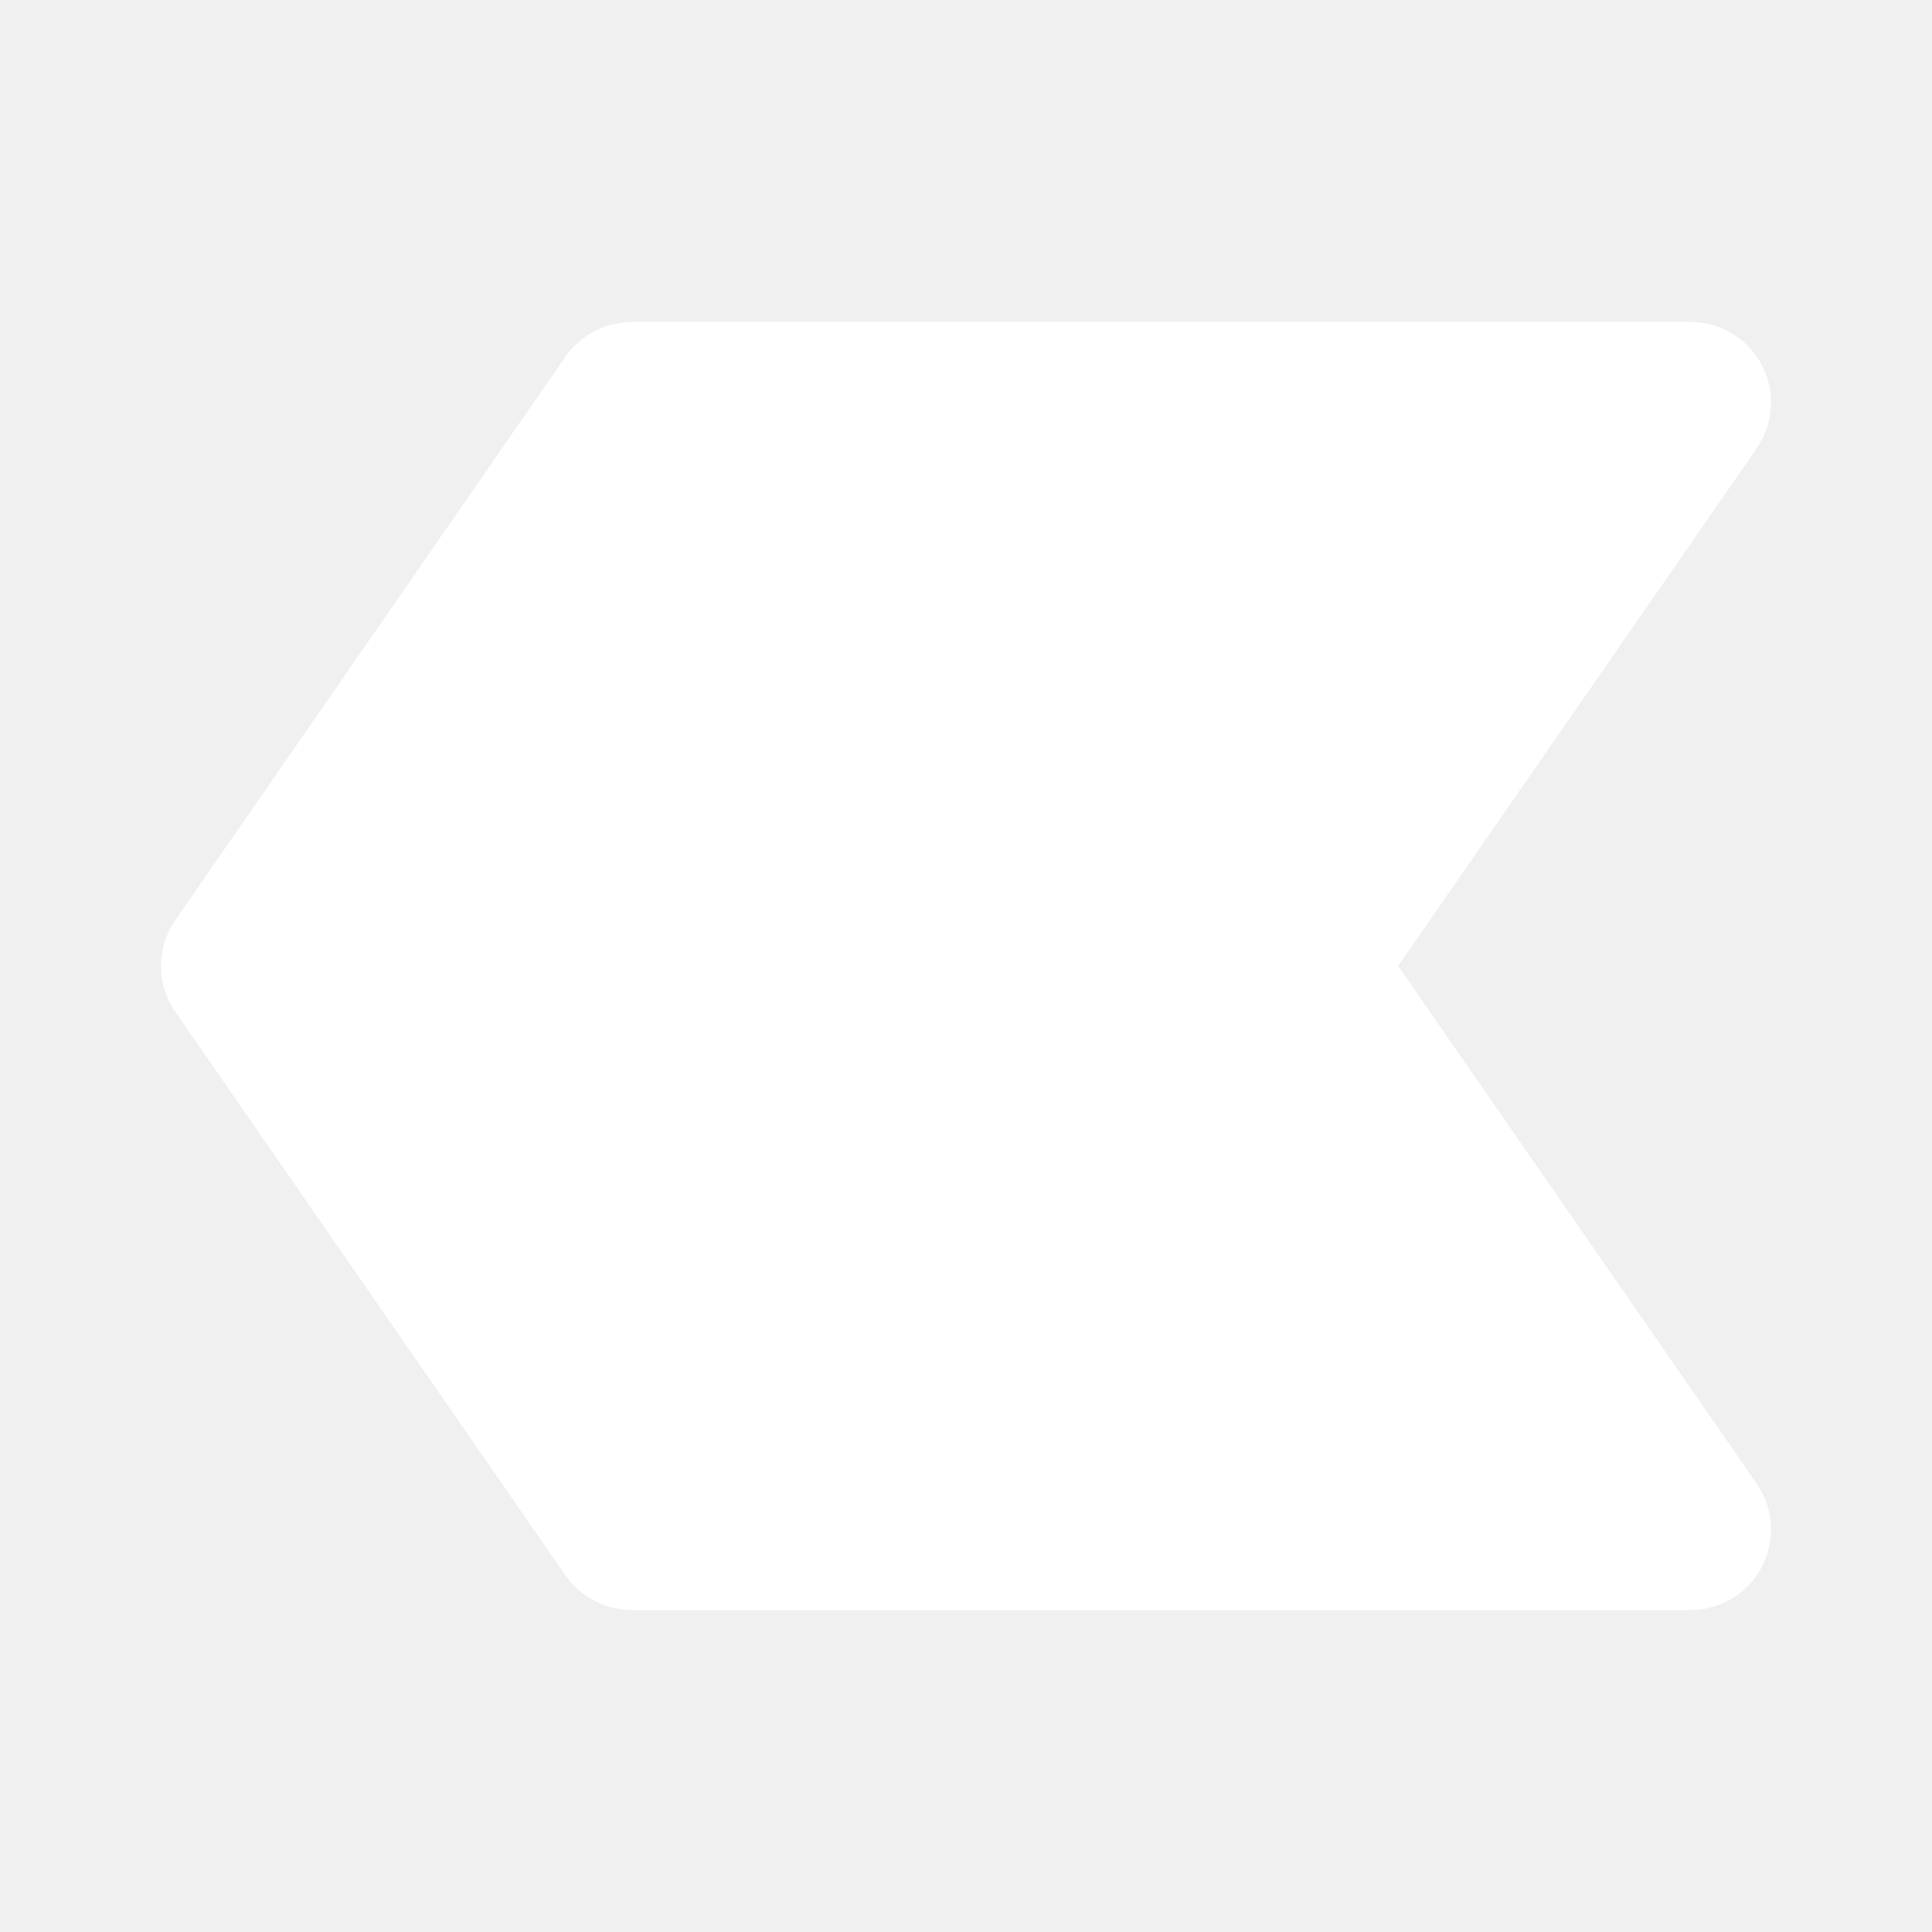
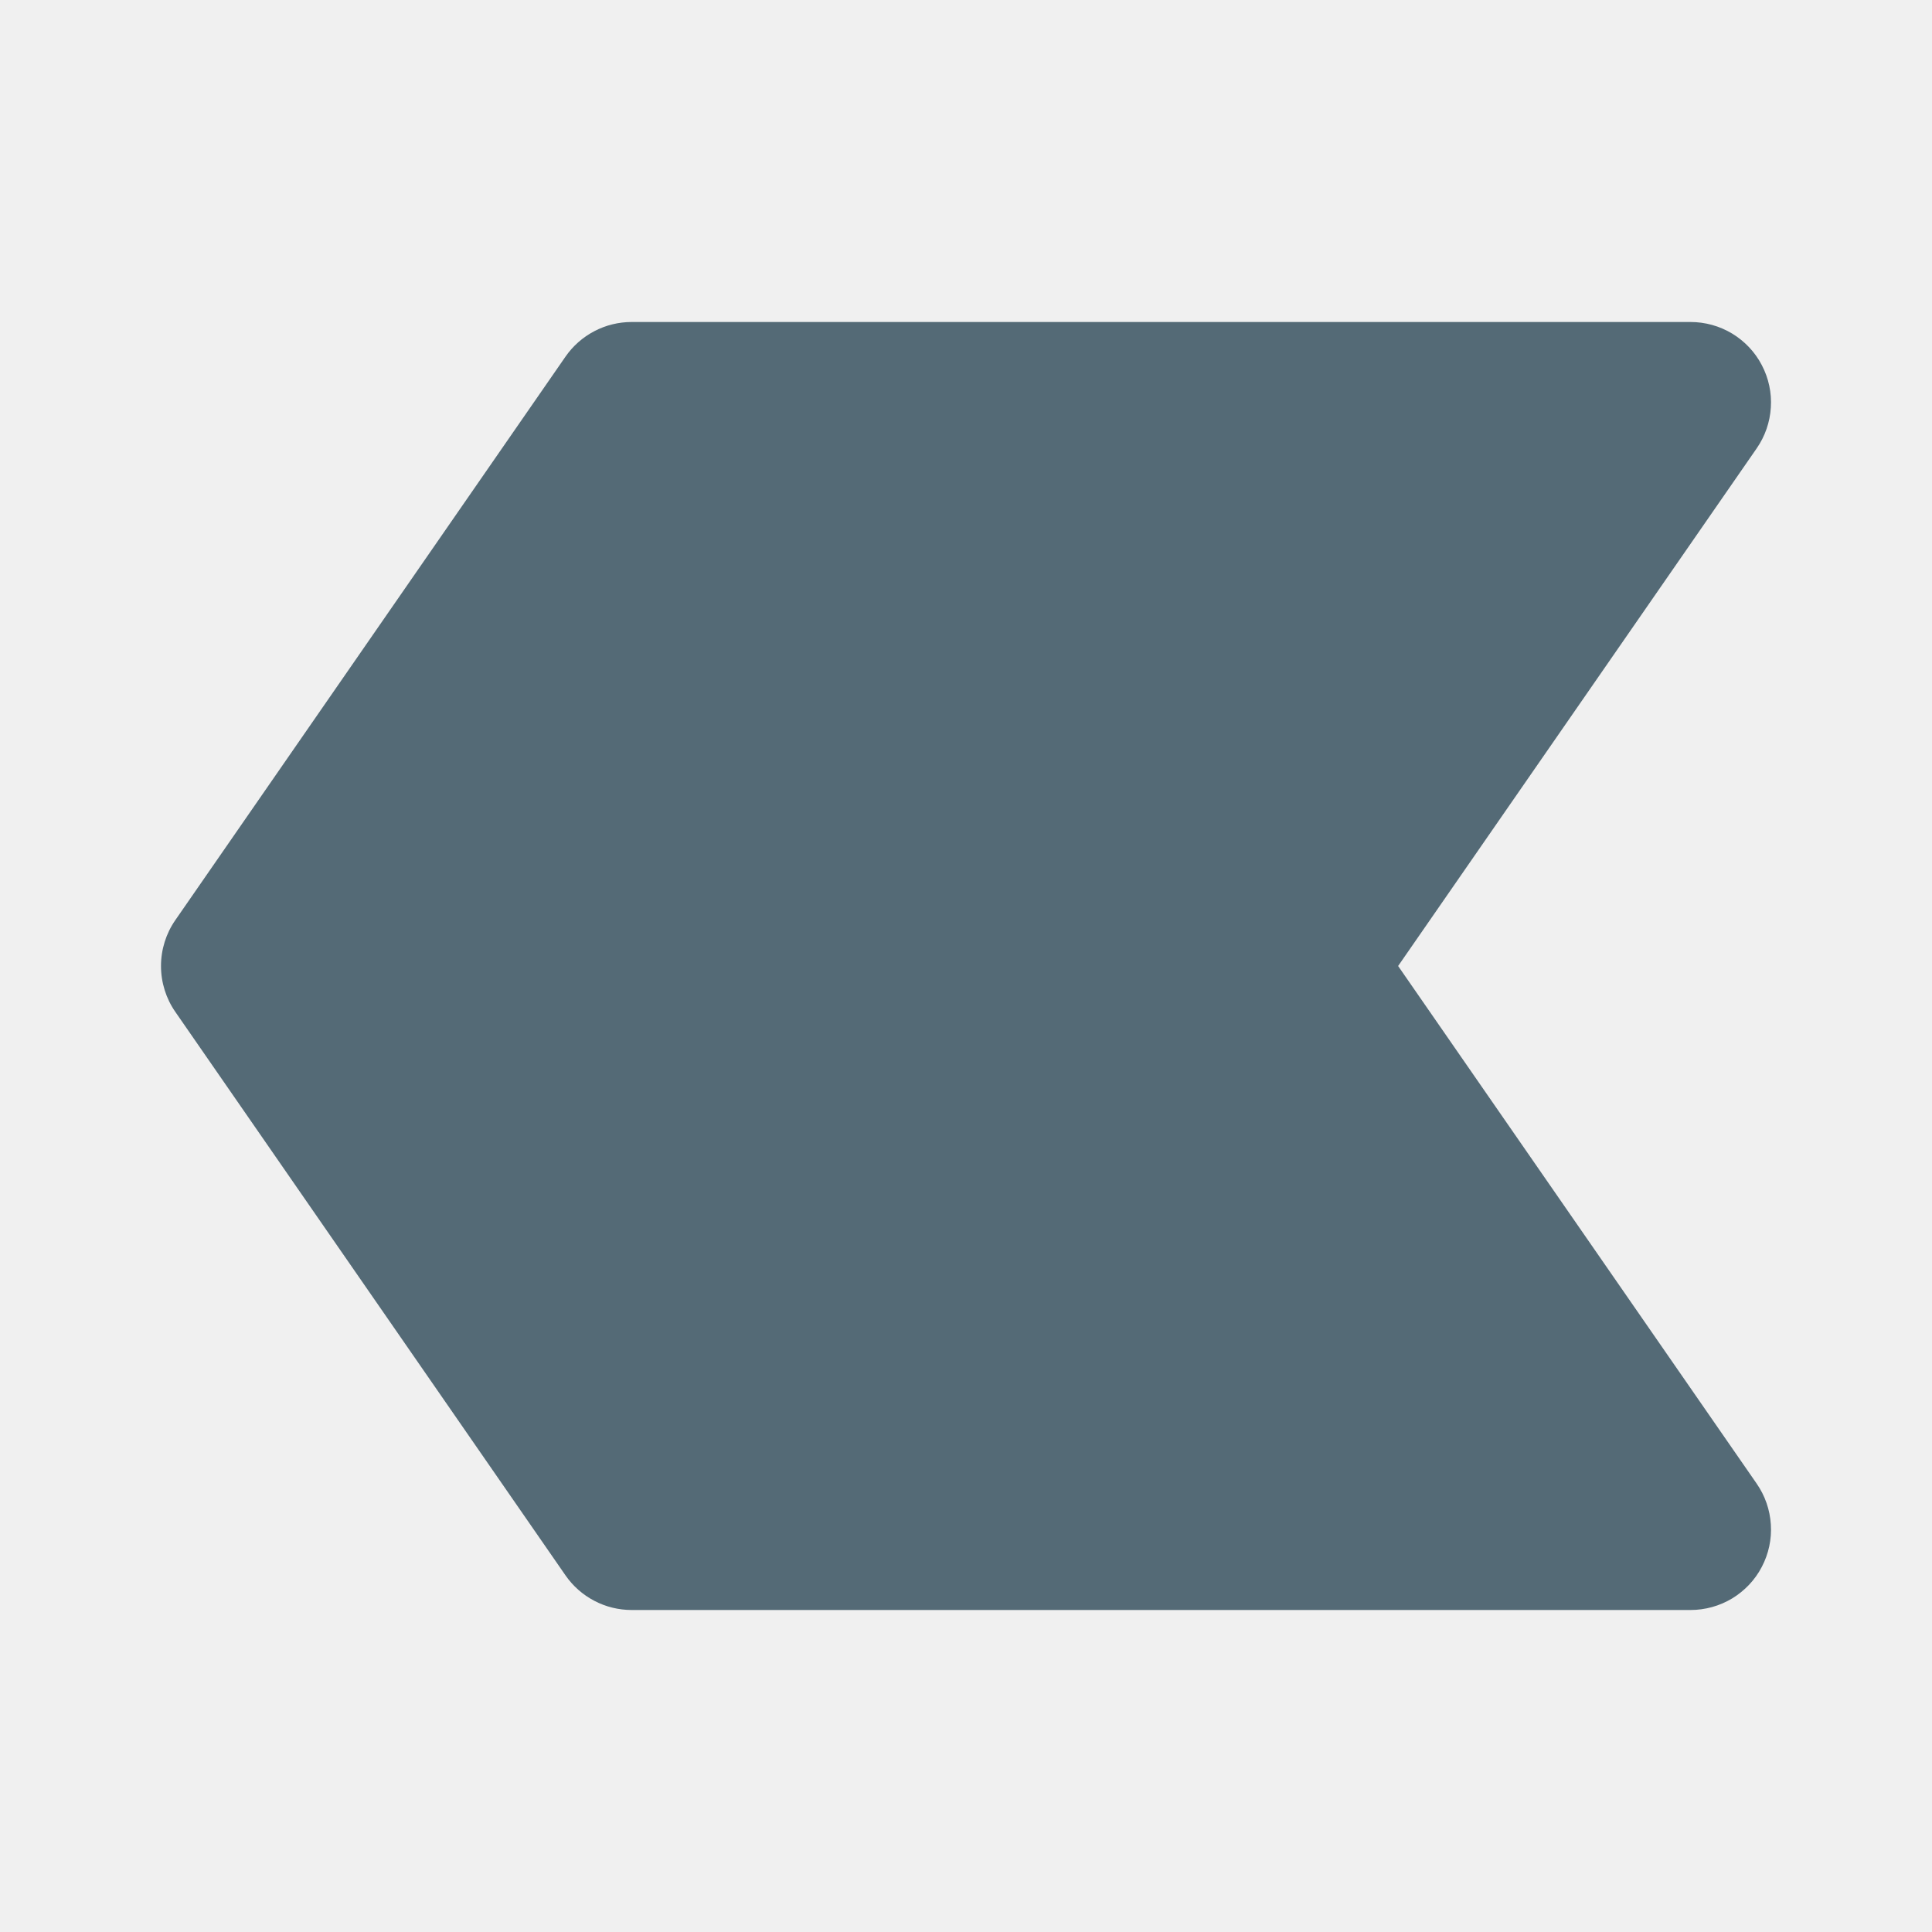
<svg xmlns="http://www.w3.org/2000/svg" width="24" height="24" viewBox="0 0 24 24" fill="none">
-   <path fill-rule="evenodd" clip-rule="evenodd" d="M21 4C21.183 4 21.362 4.05 21.518 4.144C21.674 4.239 21.802 4.374 21.886 4.536C21.971 4.698 22.01 4.88 21.998 5.062C21.987 5.244 21.926 5.42 21.822 5.57L17.368 12L21.822 18.43C21.926 18.58 21.987 18.756 21.998 18.938C22.01 19.12 21.971 19.302 21.886 19.464C21.802 19.626 21.674 19.761 21.518 19.856C21.362 19.95 21.183 20 21 20H7.847C7.685 20 7.526 19.961 7.383 19.886C7.24 19.811 7.117 19.703 7.025 19.57L2.178 12.57C2.062 12.403 2 12.204 2 12C2 11.796 2.062 11.597 2.178 11.43L7.025 4.43C7.117 4.297 7.24 4.189 7.383 4.114C7.526 4.039 7.685 4 7.847 4H21Z" fill="white" />
+   <path fill-rule="evenodd" clip-rule="evenodd" d="M21 4C21.183 4 21.362 4.05 21.518 4.144C21.674 4.239 21.802 4.374 21.886 4.536C21.971 4.698 22.01 4.88 21.998 5.062C21.987 5.244 21.926 5.42 21.822 5.57L17.368 12L21.822 18.43C21.926 18.58 21.987 18.756 21.998 18.938C22.01 19.12 21.971 19.302 21.886 19.464C21.802 19.626 21.674 19.761 21.518 19.856C21.362 19.95 21.183 20 21 20H7.847C7.685 20 7.526 19.961 7.383 19.886C7.24 19.811 7.117 19.703 7.025 19.57L2.178 12.57C2.062 12.403 2 12.204 2 12C2 11.796 2.062 11.597 2.178 11.43L7.025 4.43C7.117 4.297 7.24 4.189 7.383 4.114C7.526 4.039 7.685 4 7.847 4H21Z" fill="#546A76" />
</svg>
